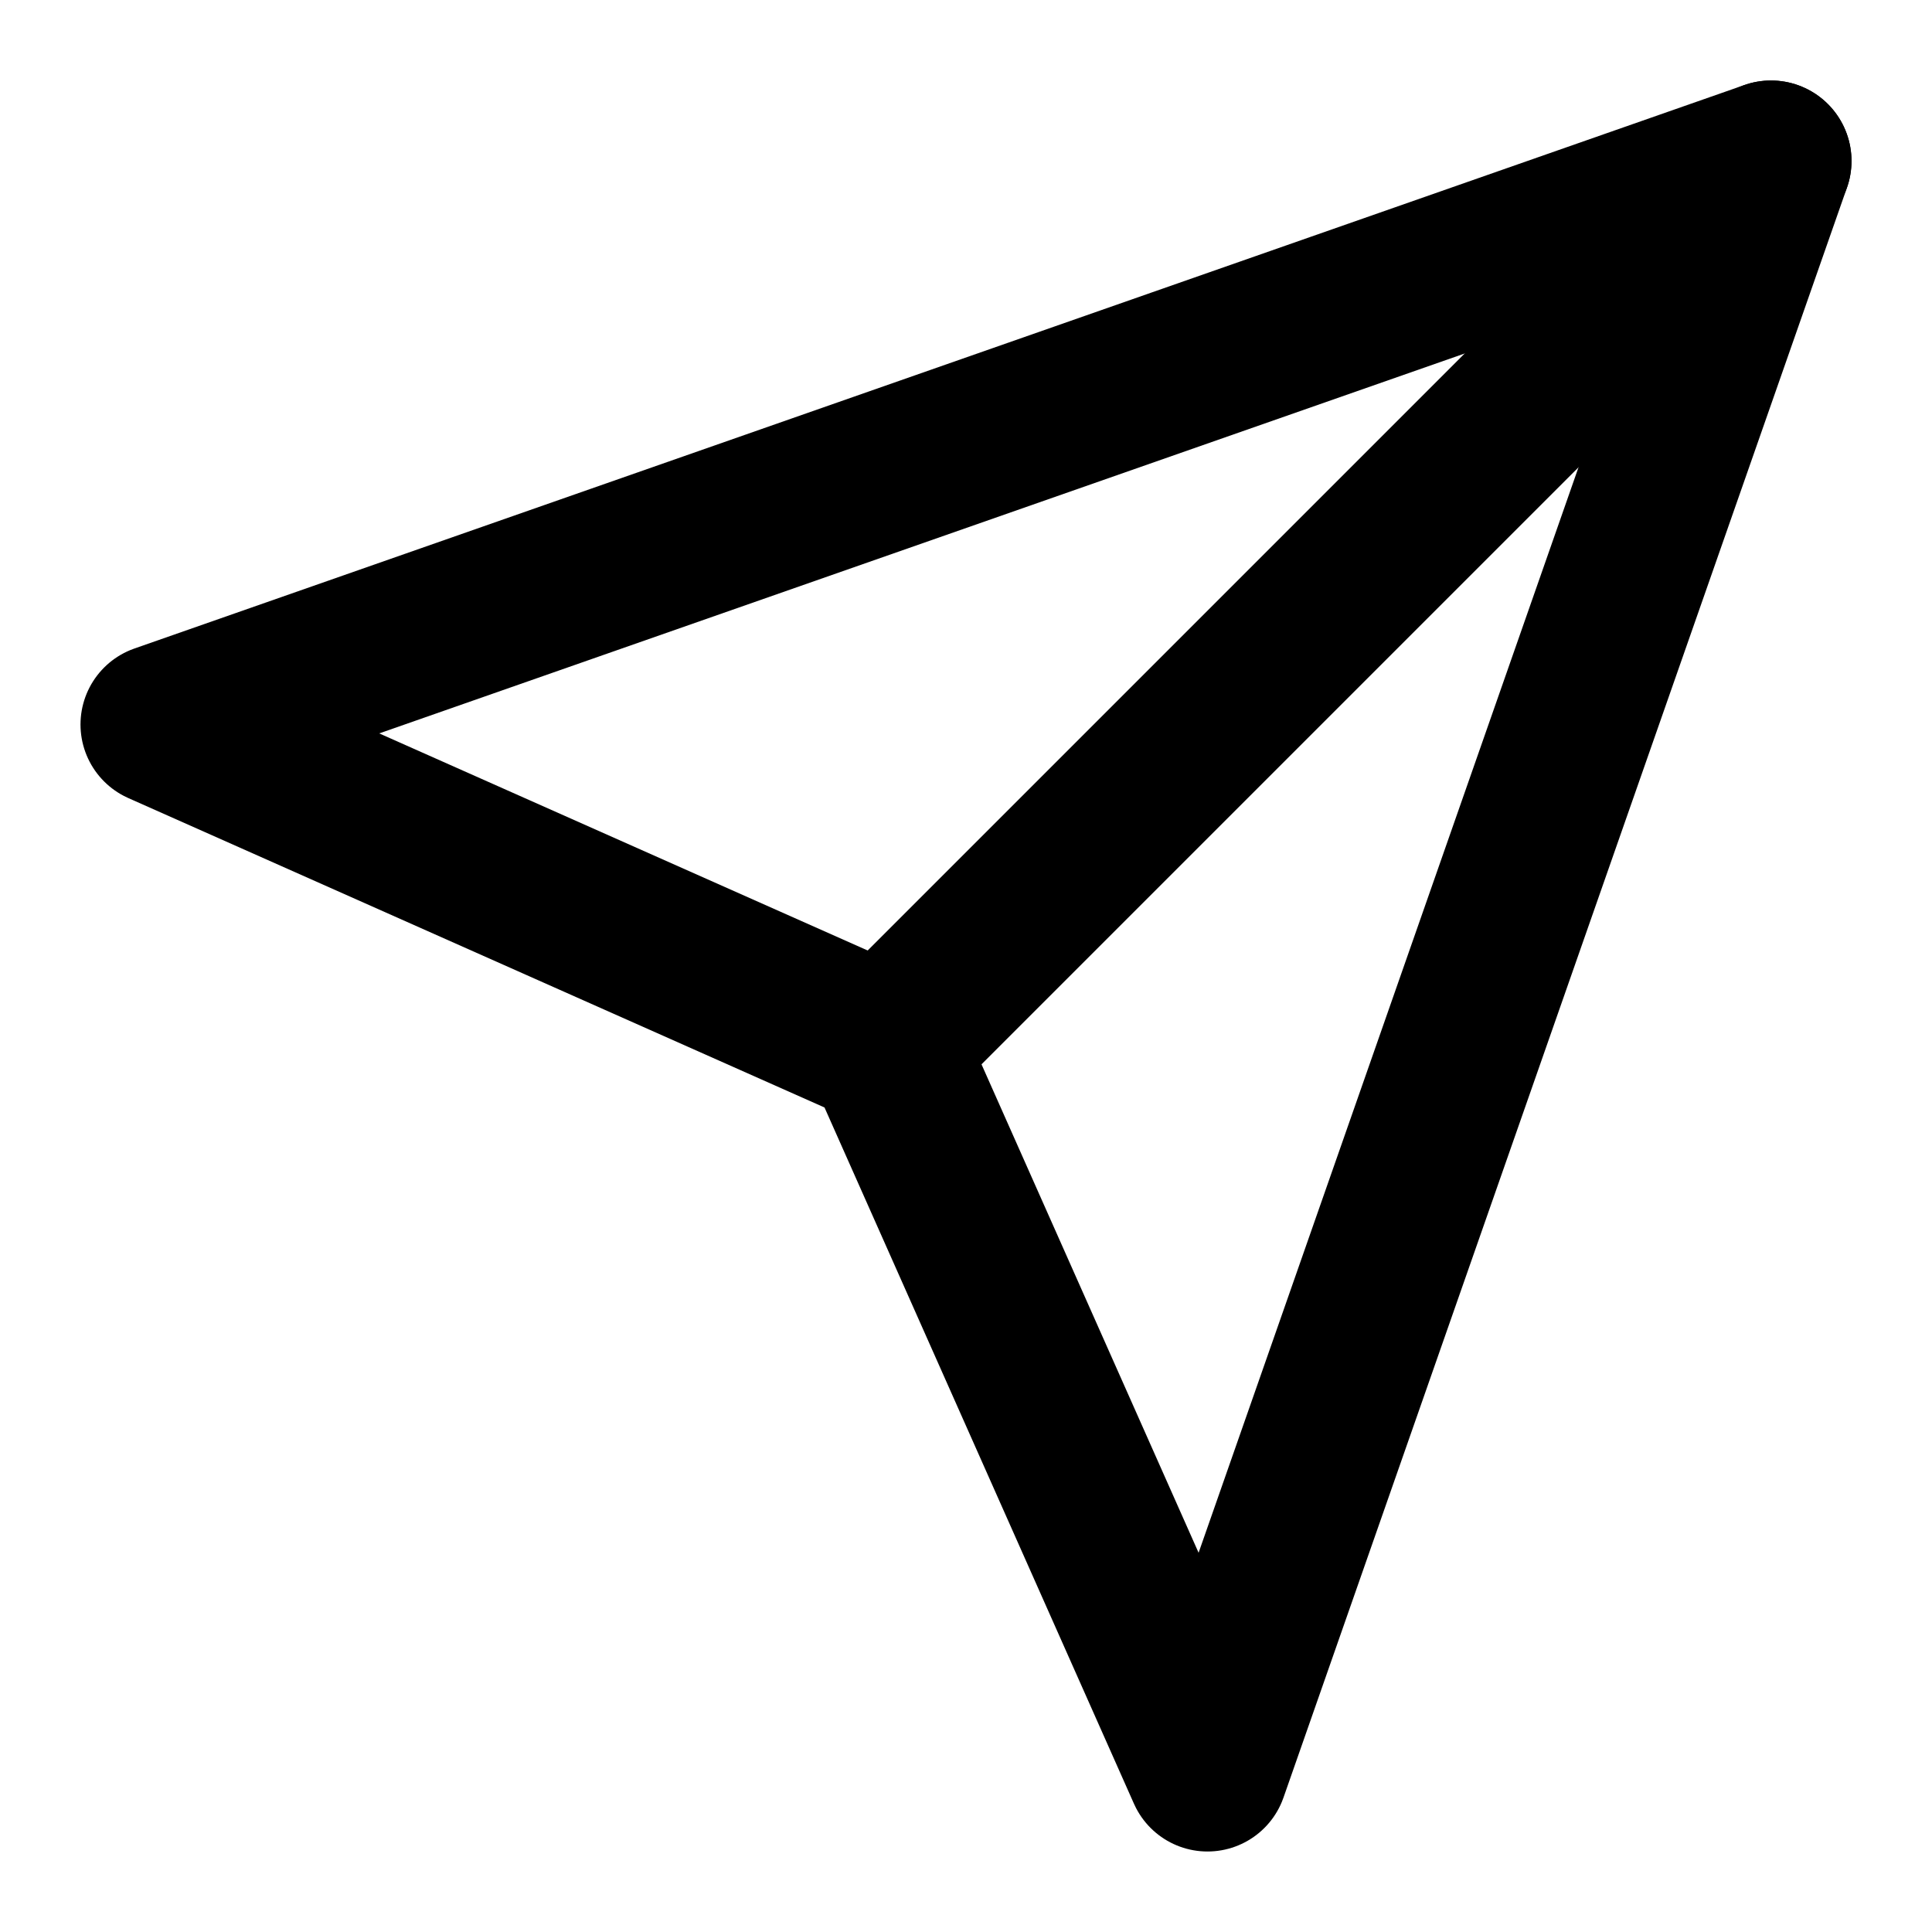
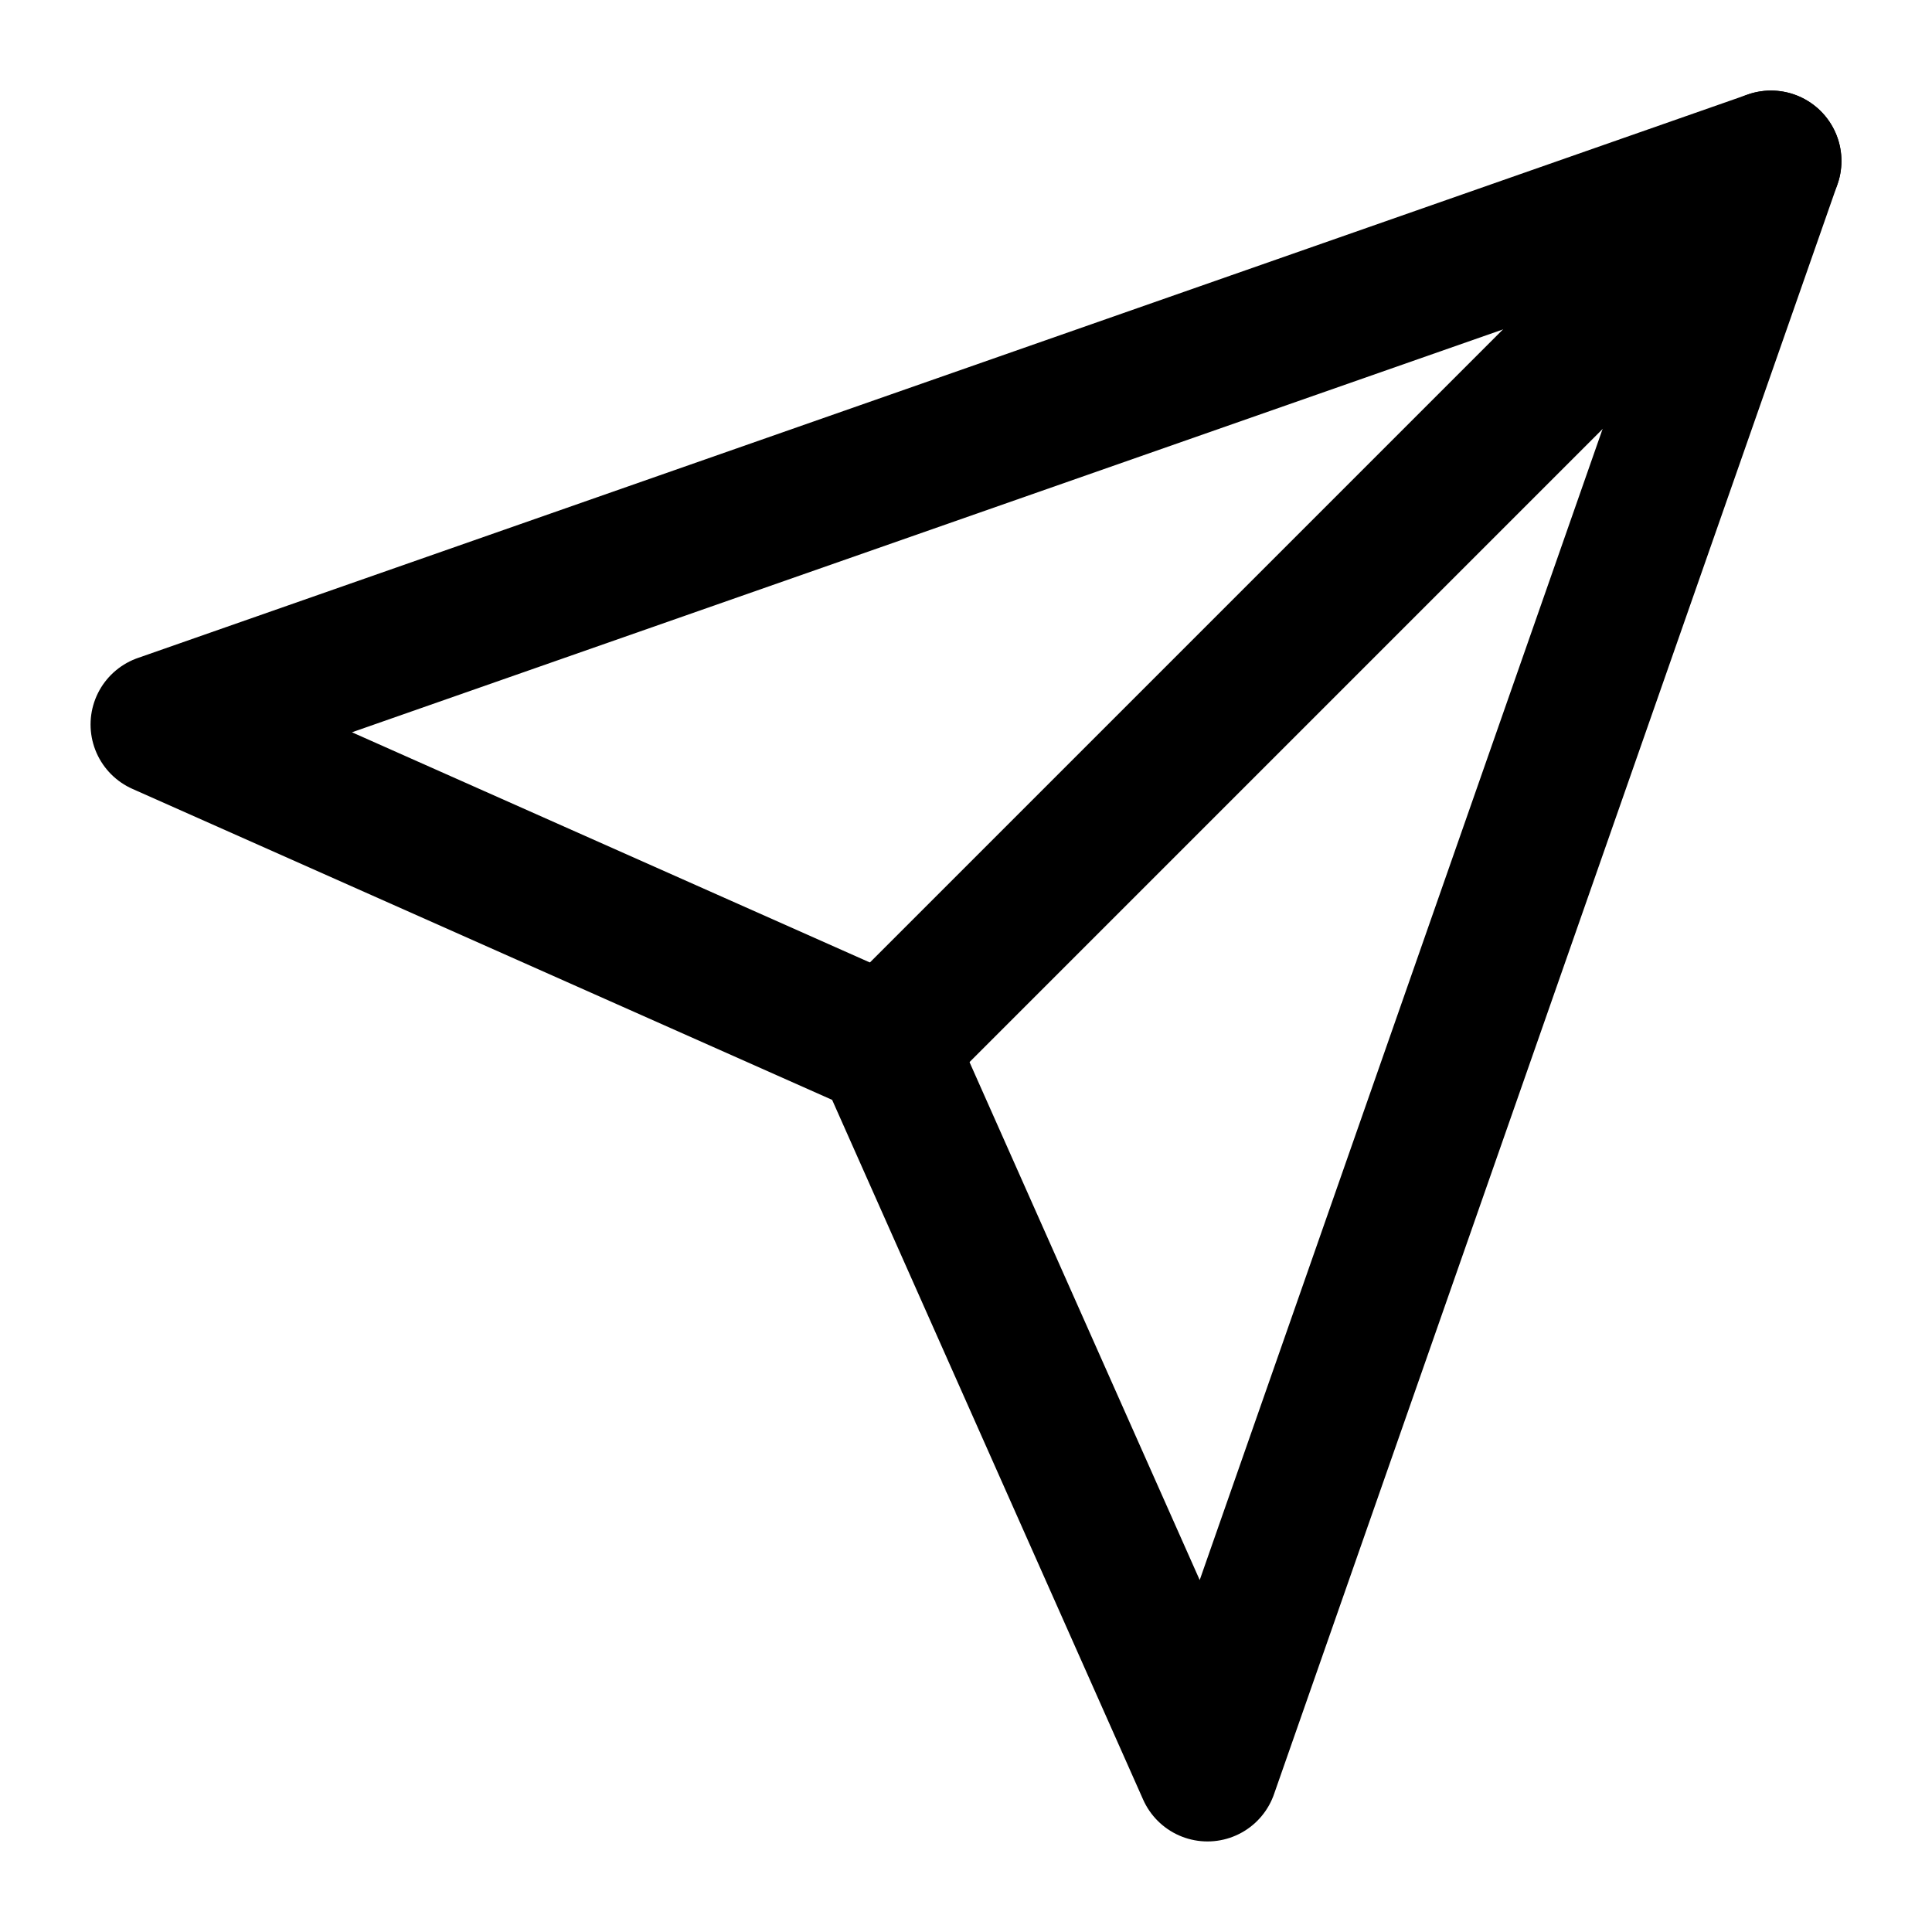
- <svg xmlns="http://www.w3.org/2000/svg" width="24" height="24" viewBox="0 0 24 24" fill="none" stroke="currentColor" stroke-width="2" stroke-linecap="round" stroke-linejoin="round">
+ <svg xmlns="http://www.w3.org/2000/svg" width="24" height="24" viewBox="0 0 24 24" fill="none" stroke="currentColor" stroke-width="1.75" stroke-linecap="round" stroke-linejoin="round">
  <path d="m22 2-7 20-4-9-9-4Z" />
  <path d="M22 2 11 13" />
</svg>
